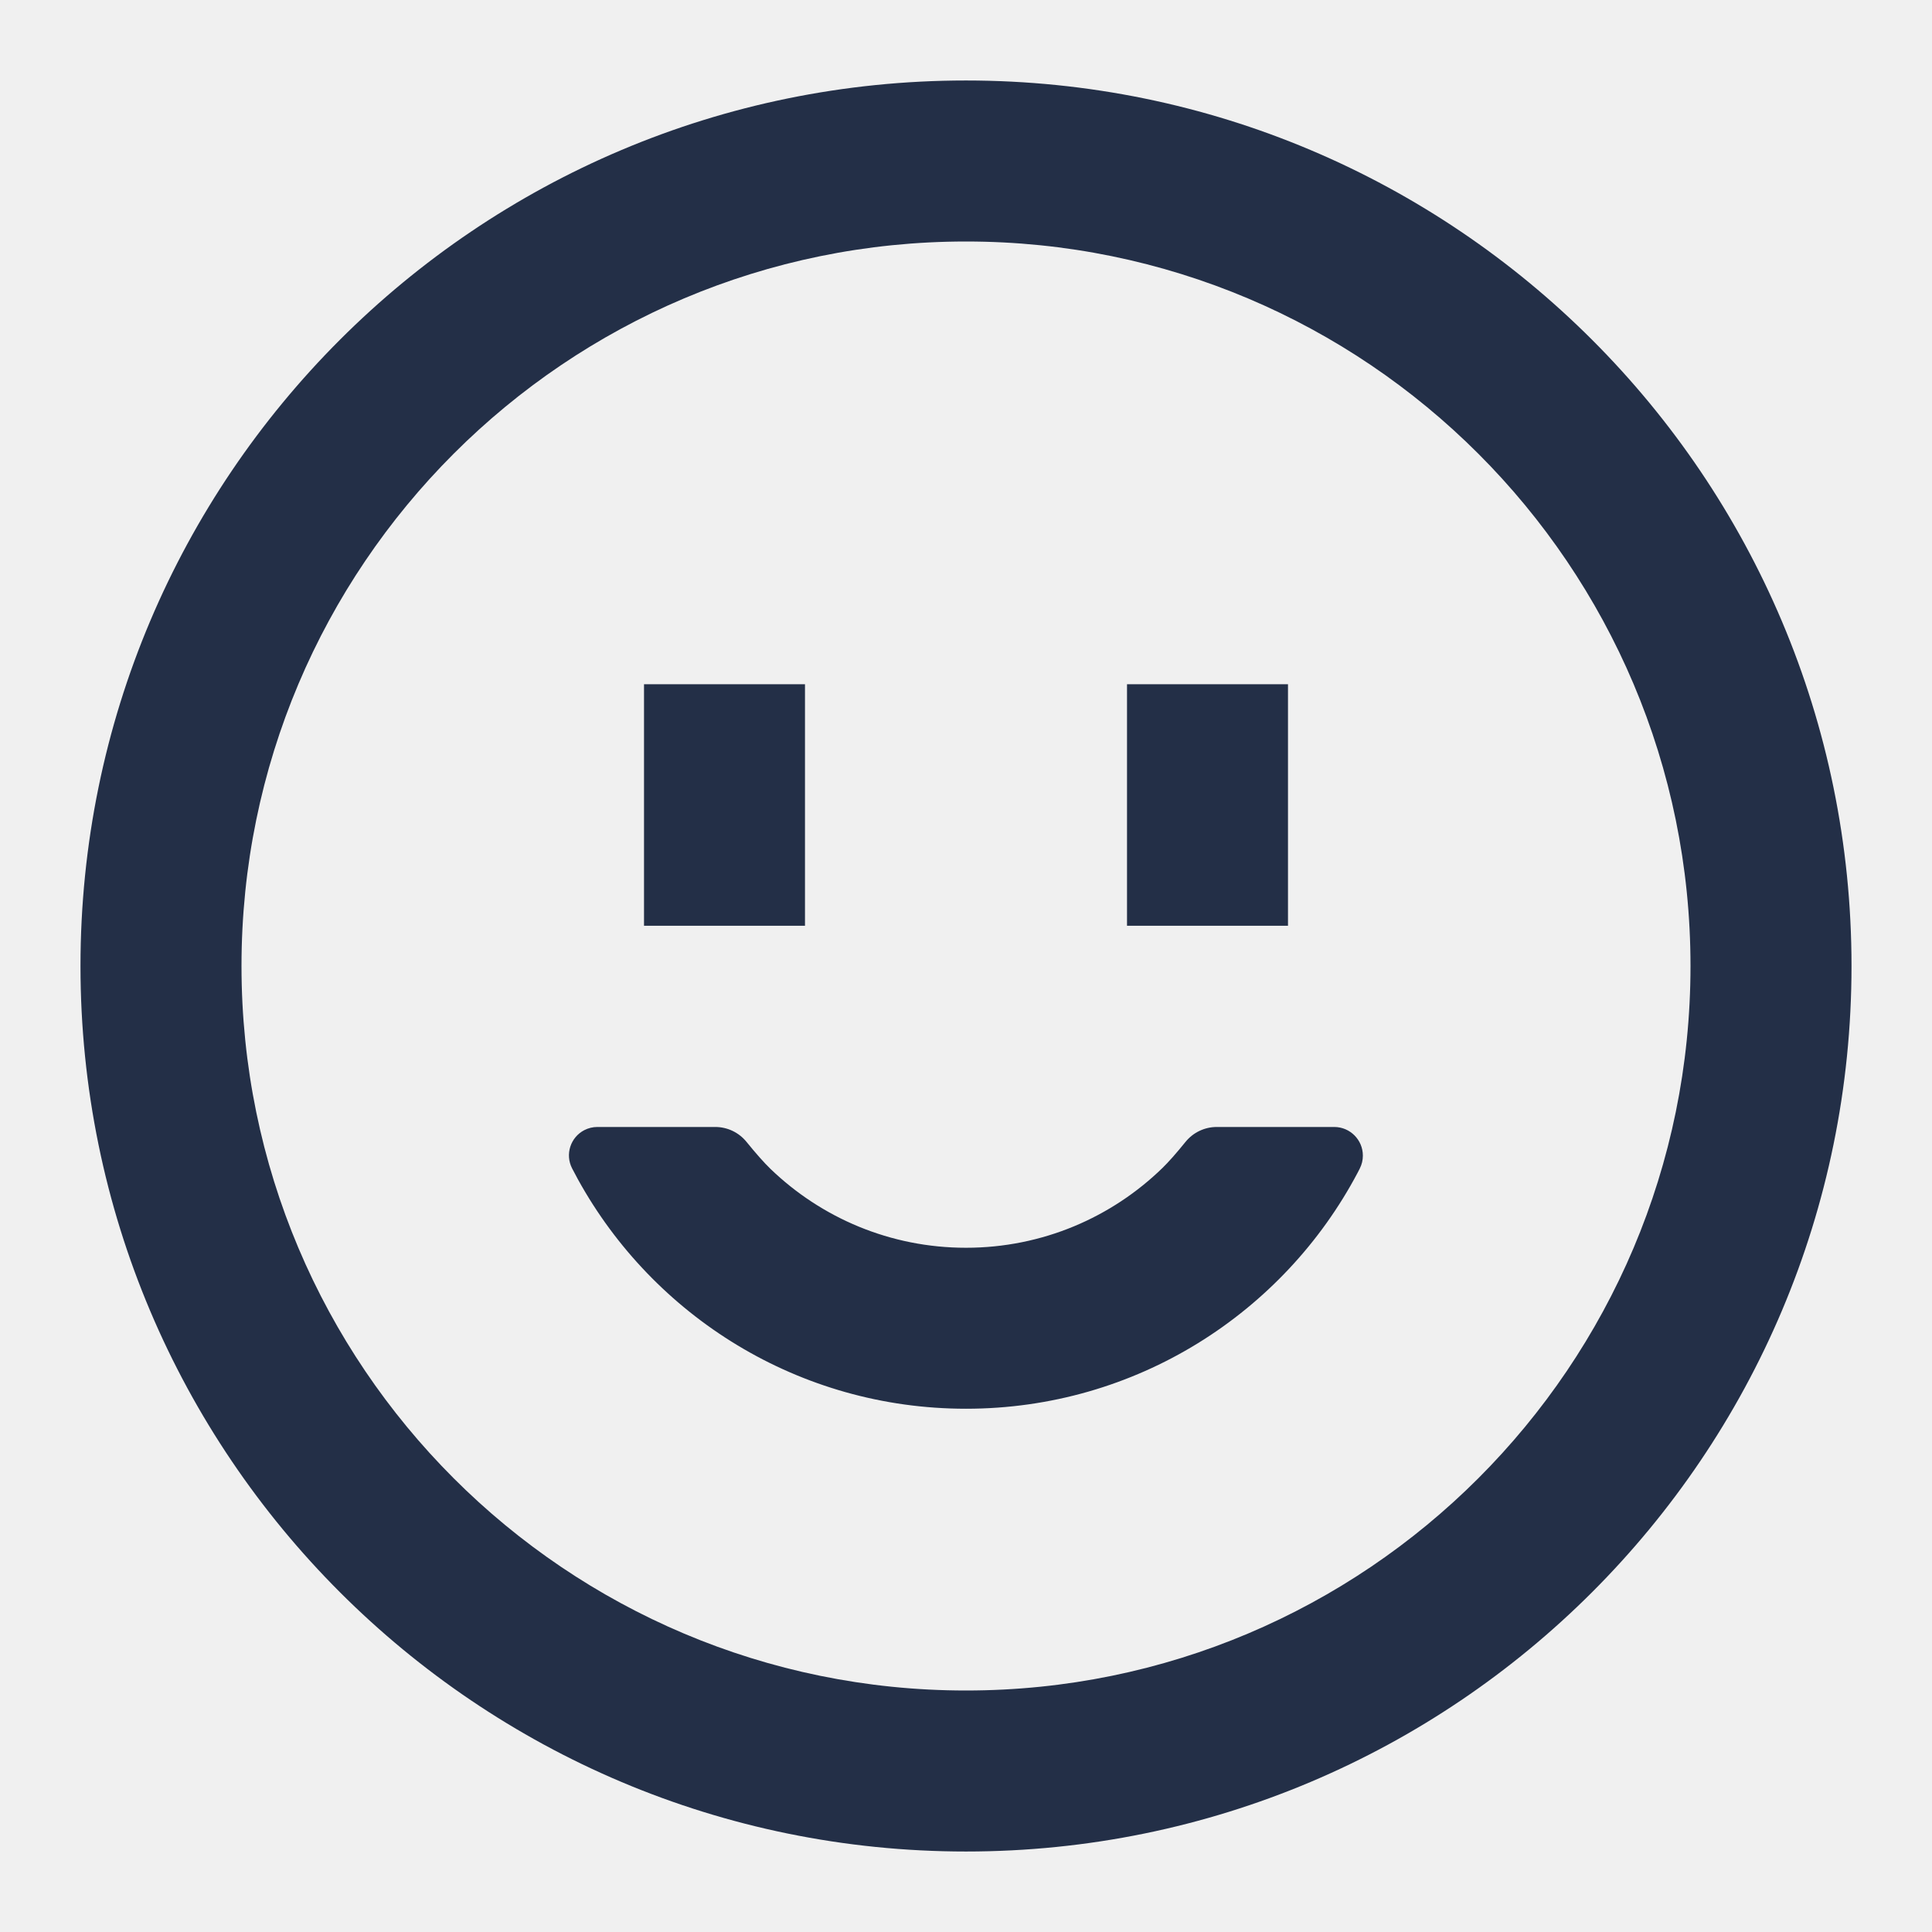
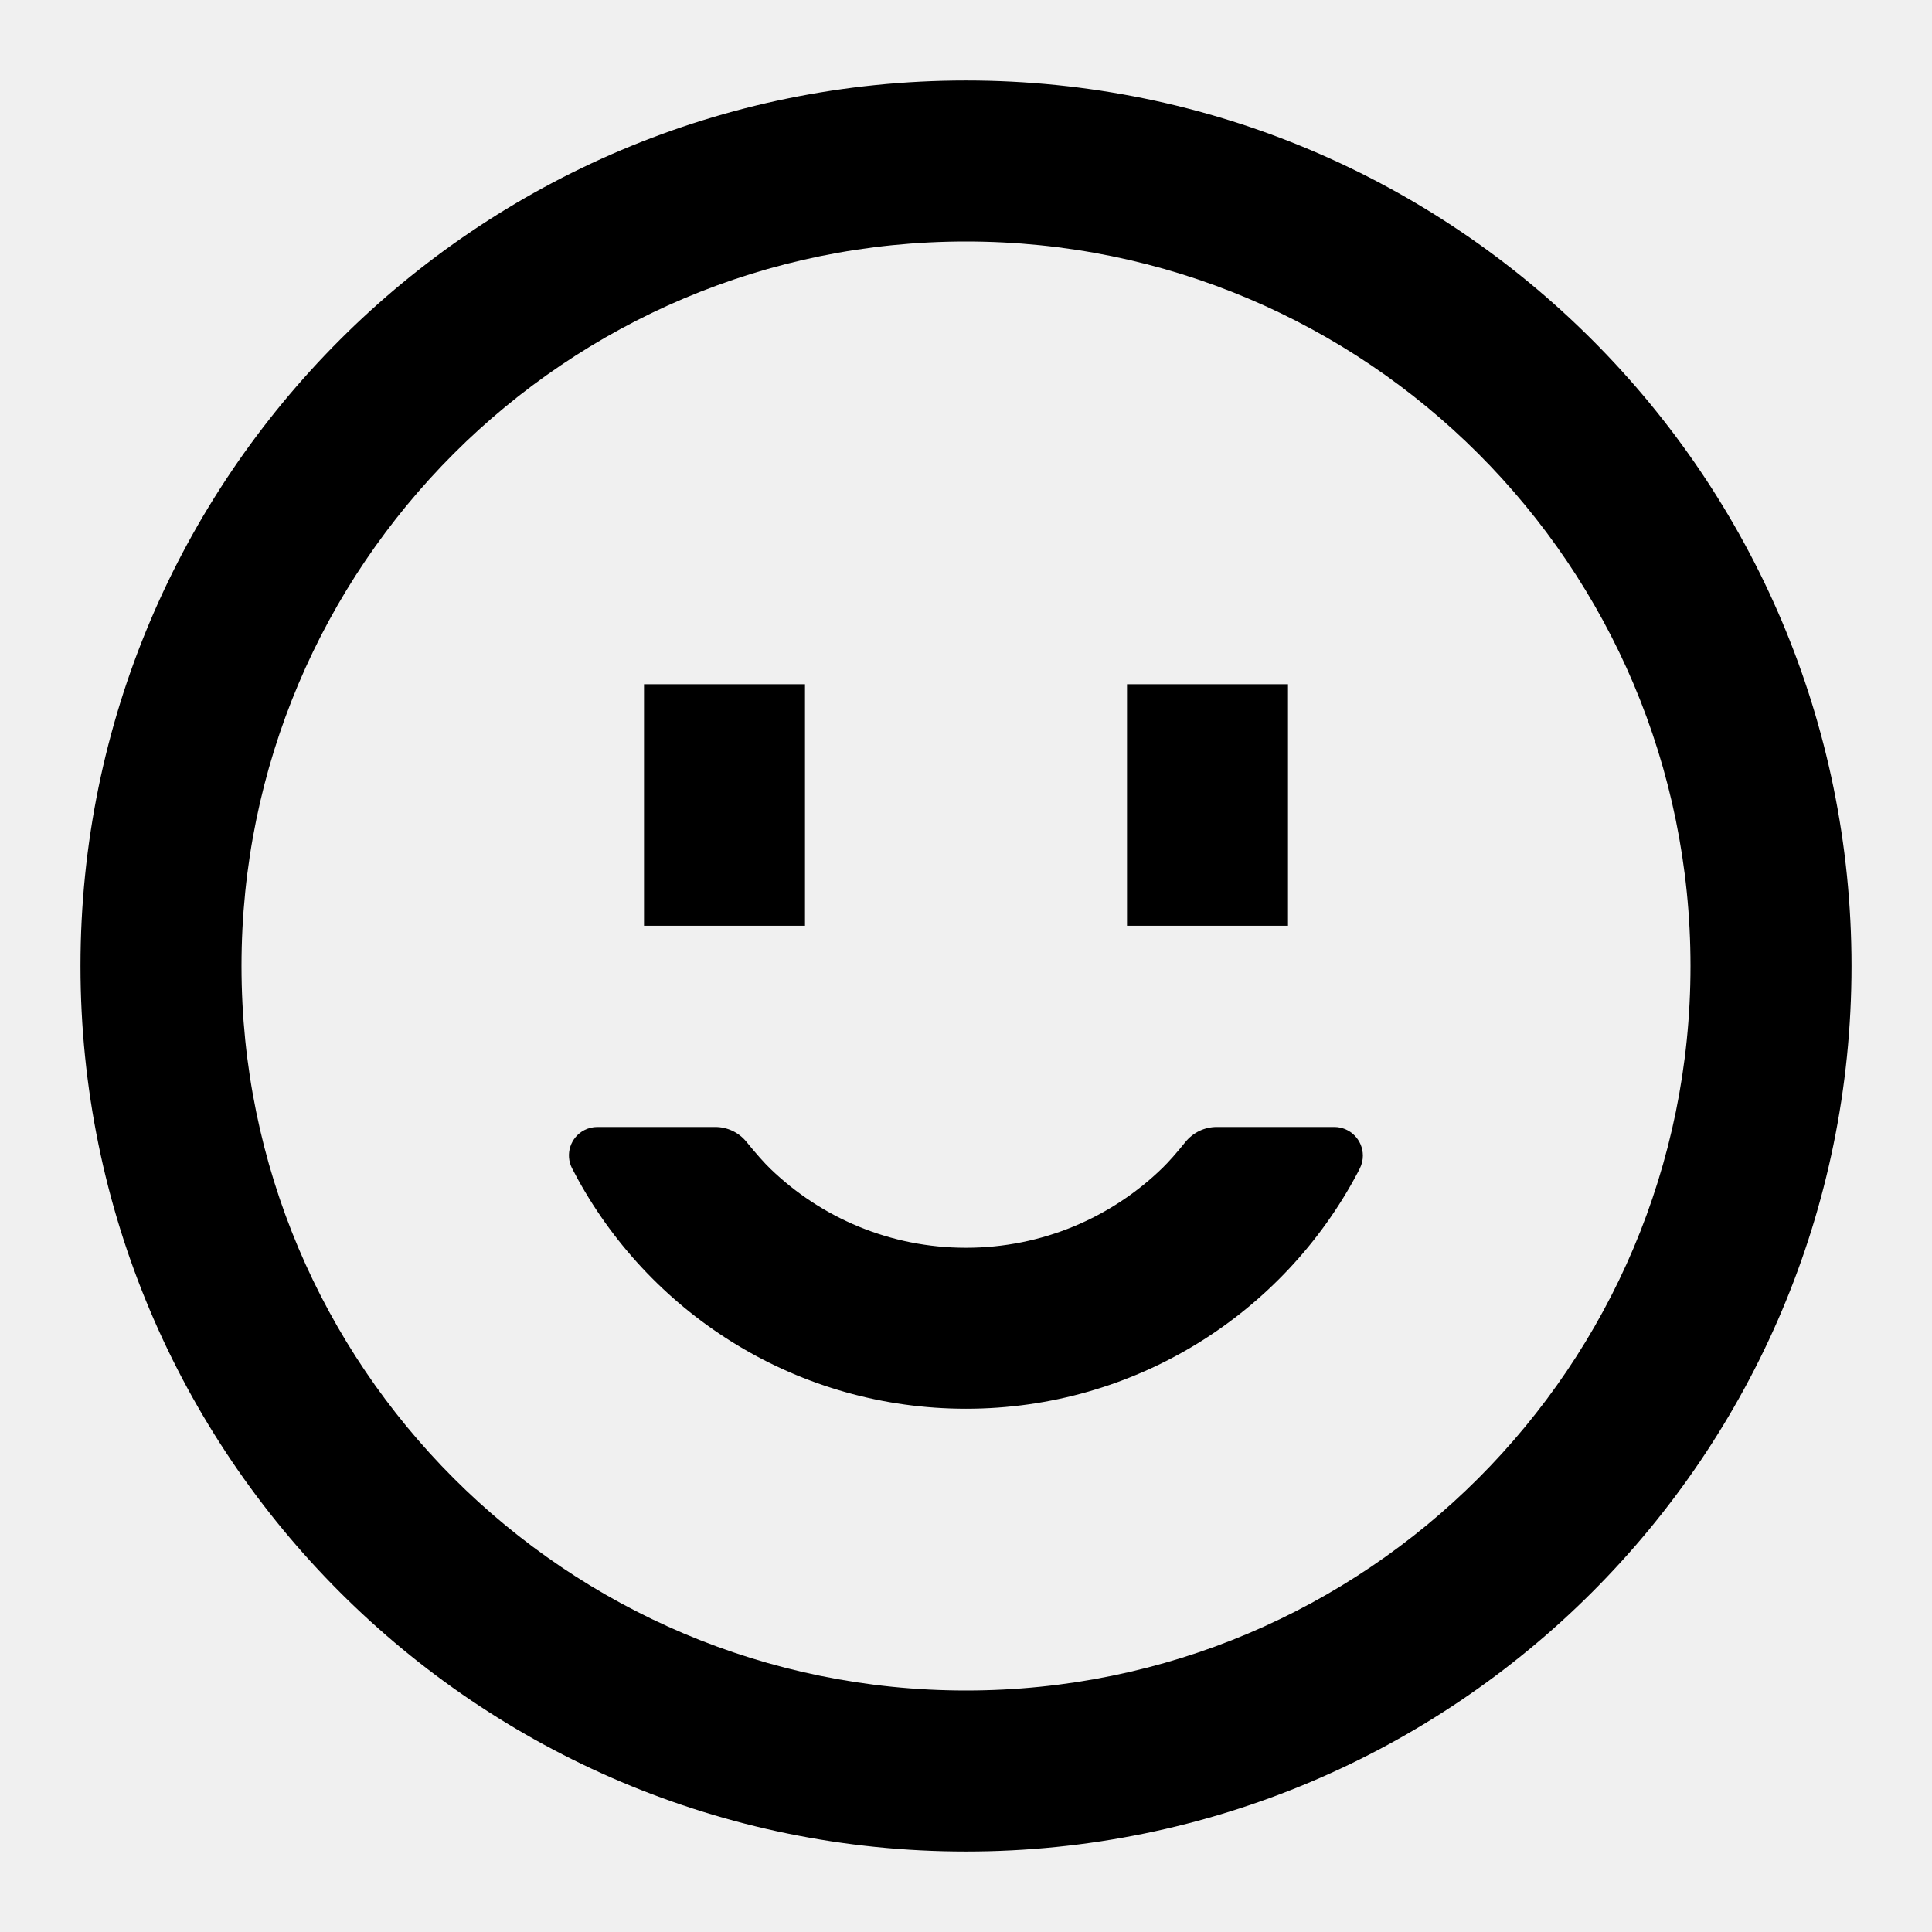
<svg xmlns="http://www.w3.org/2000/svg" width="62" height="62" viewBox="0 0 62 62" fill="none">
  <g clip-path="url(#clip0_6_340)">
-     <path fill-rule="evenodd" clip-rule="evenodd" d="M31 2.583C46.694 2.583 59.417 15.306 59.417 31C59.417 46.694 46.694 59.417 31 59.417C15.306 59.417 2.583 46.694 2.583 31C2.583 15.306 15.306 2.583 31 2.583ZM31 7.75C18.159 7.75 7.75 18.159 7.75 31C7.75 43.84 18.159 54.25 31 54.25C43.841 54.25 54.25 43.84 54.25 31C54.25 18.159 43.841 7.75 31 7.75ZM41.333 21.958V29.708H36.167V21.958H41.333ZM25.833 21.958V29.708H20.667V21.958H25.833ZM39.047 36.166H42.817C43.324 36.166 43.736 36.578 43.736 37.086C43.736 37.229 43.702 37.371 43.637 37.499L43.571 37.628C41.189 42.136 36.453 45.208 31 45.208C25.634 45.208 20.963 42.234 18.545 37.844L18.359 37.494C18.129 37.047 18.305 36.498 18.752 36.267C18.881 36.201 19.024 36.166 19.169 36.166H22.953C23.343 36.166 23.712 36.342 23.957 36.645C24.266 37.025 24.522 37.314 24.727 37.512C26.353 39.078 28.564 40.042 31 40.042C33.453 40.042 35.677 39.065 37.306 37.48C37.502 37.289 37.748 37.011 38.043 36.646C38.288 36.343 38.657 36.166 39.047 36.166Z" fill="#232F47" />
+     <path fill-rule="evenodd" clip-rule="evenodd" d="M31 2.583C46.694 2.583 59.417 15.306 59.417 31C59.417 46.694 46.694 59.417 31 59.417C15.306 59.417 2.583 46.694 2.583 31C2.583 15.306 15.306 2.583 31 2.583ZM31 7.75C18.159 7.75 7.75 18.159 7.75 31C7.75 43.84 18.159 54.25 31 54.25C43.841 54.25 54.25 43.84 54.25 31C54.25 18.159 43.841 7.75 31 7.75ZM41.333 21.958V29.708H36.167V21.958H41.333ZM25.833 21.958V29.708H20.667V21.958H25.833ZM39.047 36.166H42.817C43.324 36.166 43.736 36.578 43.736 37.086C43.736 37.229 43.702 37.371 43.637 37.499L43.571 37.628C41.189 42.136 36.453 45.208 31 45.208C25.634 45.208 20.963 42.234 18.545 37.844L18.359 37.494C18.129 37.047 18.305 36.498 18.752 36.267C18.881 36.201 19.024 36.166 19.169 36.166H22.953C23.343 36.166 23.712 36.342 23.957 36.645C24.266 37.025 24.522 37.314 24.727 37.512C26.353 39.078 28.564 40.042 31 40.042C33.453 40.042 35.677 39.065 37.306 37.48C37.502 37.289 37.748 37.011 38.043 36.646C38.288 36.343 38.657 36.166 39.047 36.166Z" fill="currentColor" />
  </g>
  <defs>
    <clipPath id="clip0_6_340">
      <rect width="62" height="62" fill="white" />
    </clipPath>
  </defs>
</svg>
